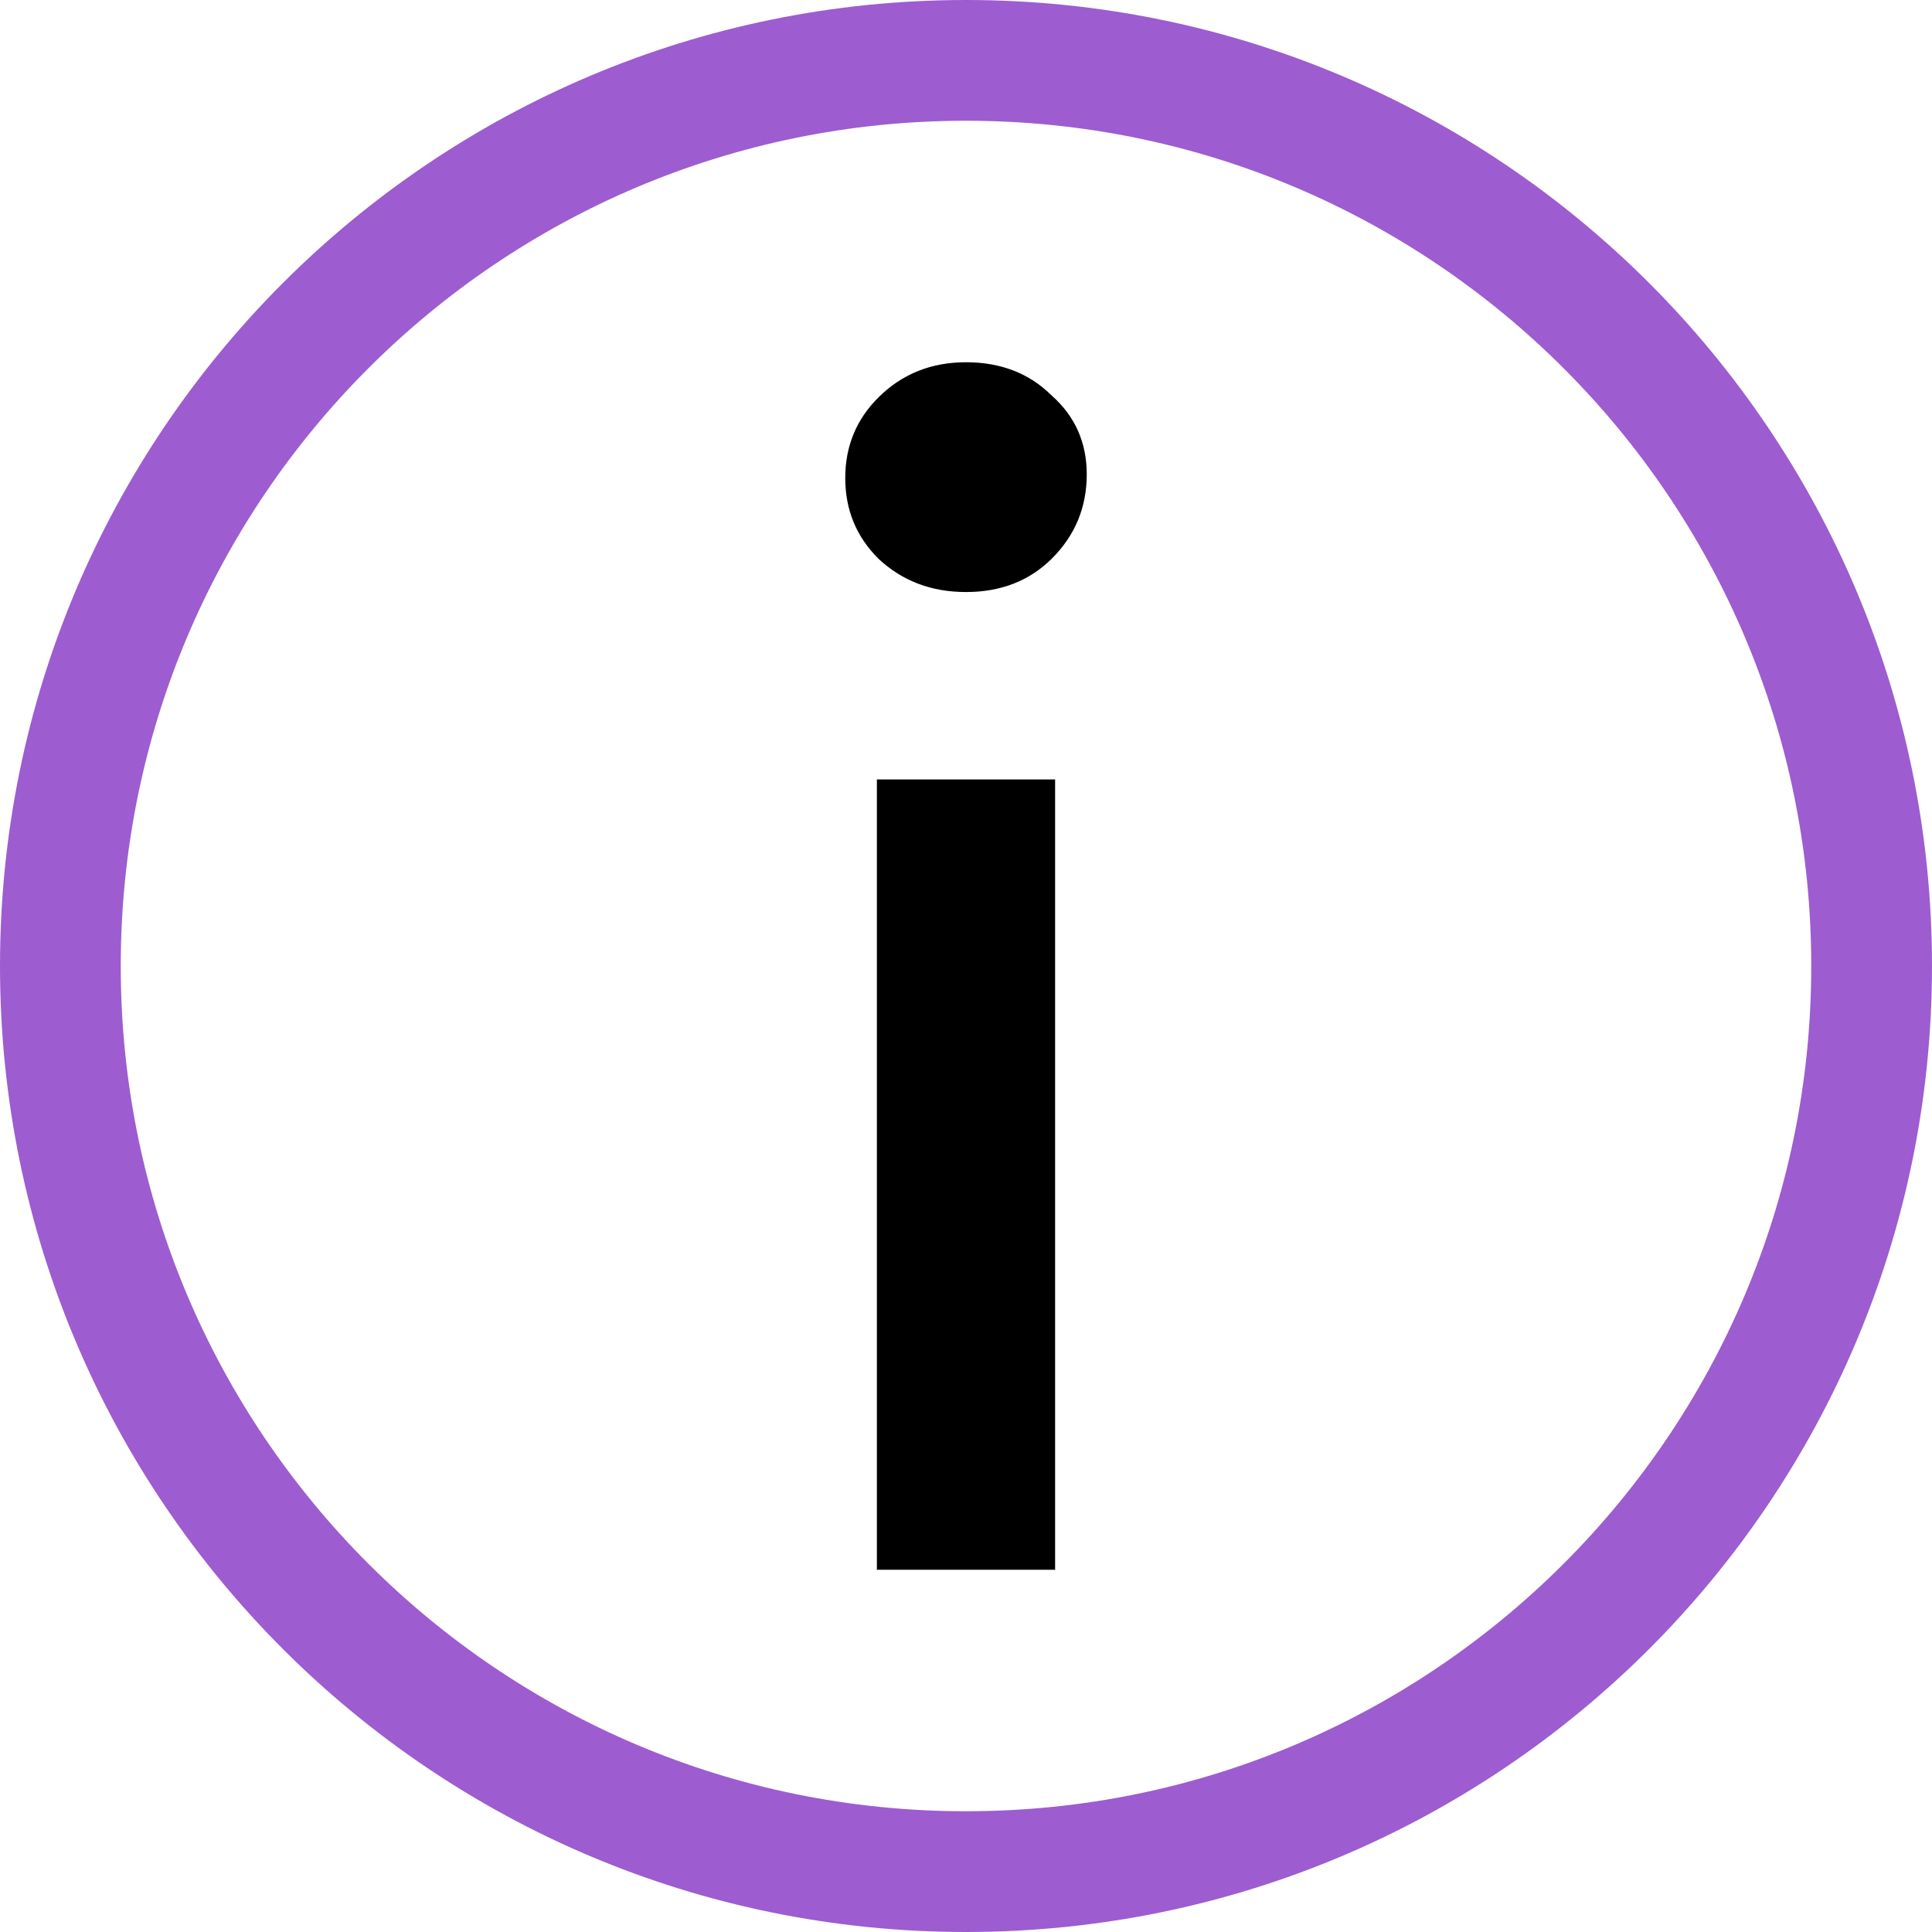
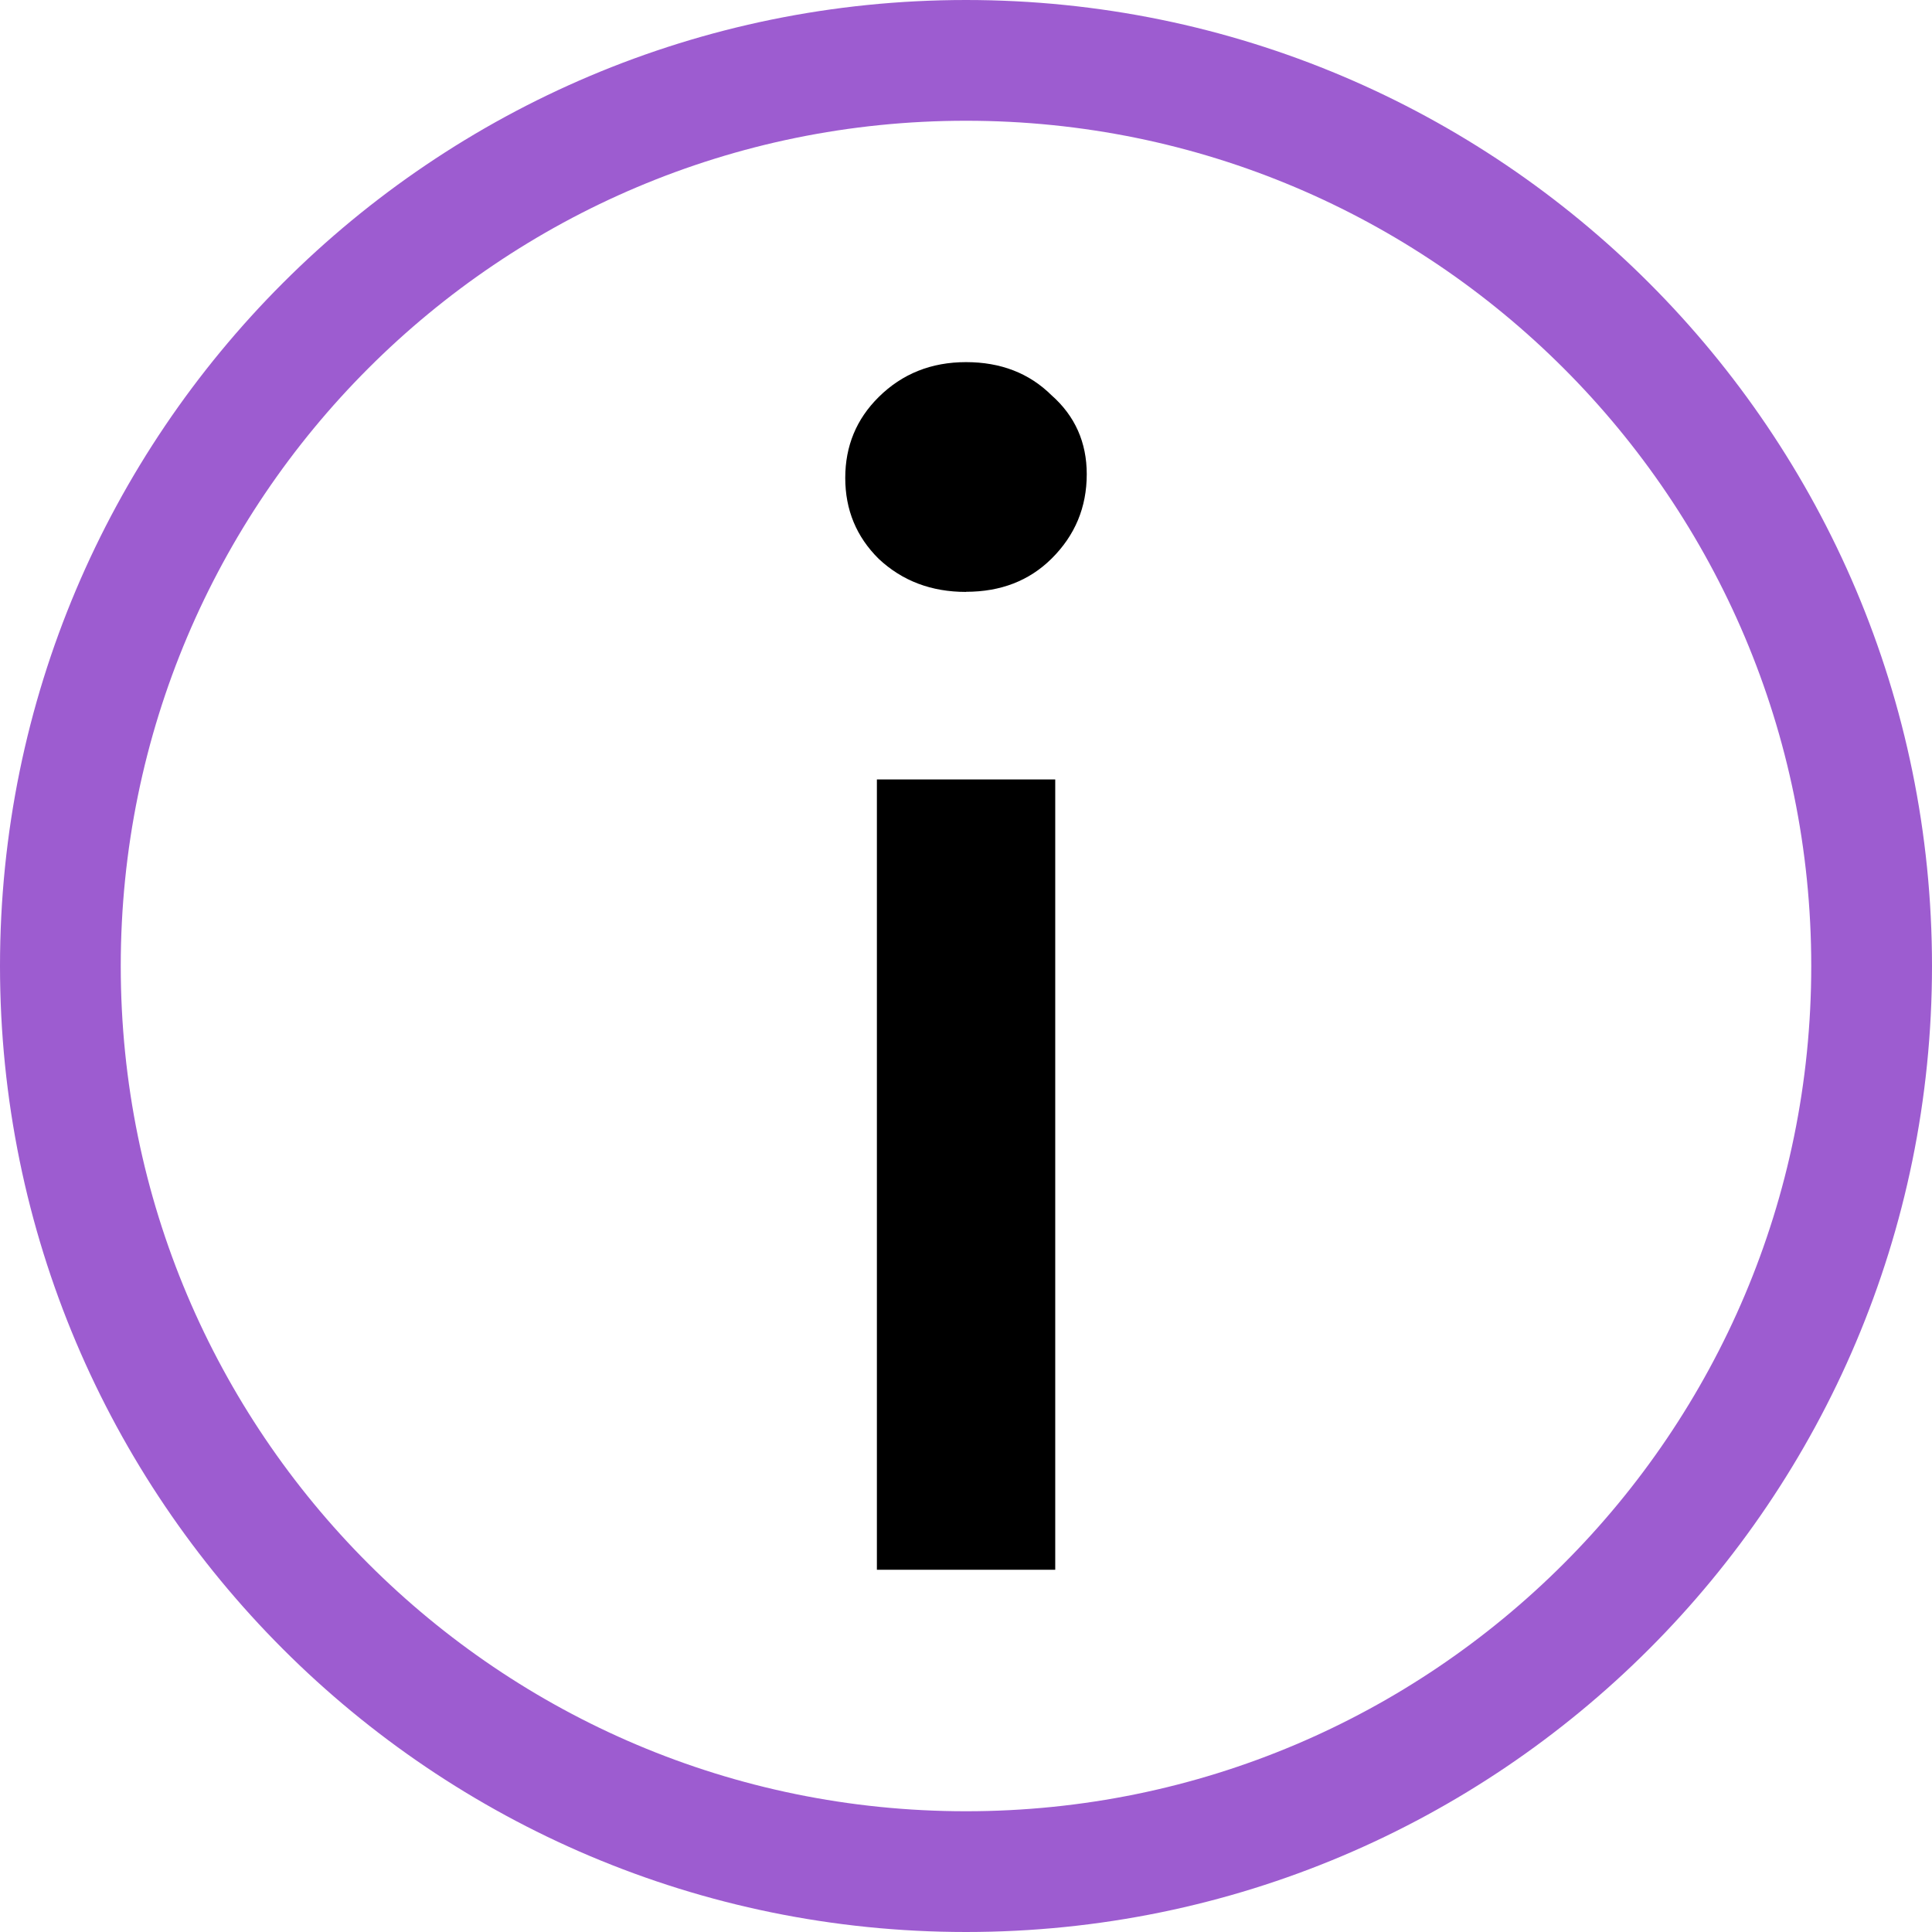
- <svg xmlns="http://www.w3.org/2000/svg" width="16" height="16" viewBox="0 0 16 16" fill="none">
-   <path d="M15.5 8C15.5 12.142 12.142 15.5 8 15.5C3.858 15.5 0.5 12.142 0.5 8C0.5 3.858 3.858 0.5 8 0.5C12.142 0.5 15.5 3.858 15.5 8Z" stroke="#9D5CD0" />
-   <path d="M7.262 6.455H8.738V13H7.262V6.455ZM8 4.903C7.713 4.903 7.472 4.811 7.277 4.629C7.092 4.446 7 4.223 7 3.959C7 3.695 7.092 3.472 7.277 3.289C7.472 3.096 7.713 3 8 3C8.287 3 8.523 3.091 8.708 3.274C8.903 3.446 9 3.665 9 3.928C9 4.202 8.903 4.436 8.708 4.629C8.523 4.811 8.287 4.903 8 4.903Z" fill="black" />
+ <svg xmlns="http://www.w3.org/2000/svg" fill="none" height="16" viewBox="0 0 16 16" width="16">
+   <path d="m15.5 8c0 4.142-3.358 7.5-7.5 7.5-4.142 0-7.5-3.358-7.5-7.5 0-4.142 3.358-7.5 7.5-7.5 4.142 0 7.5 3.358 7.5 7.5z" stroke="#9d5cd0" />
+   <path d="m7.262 6.455h1.477v6.545h-1.477zm.738-1.553c-.287 0-.528-.091-.723-.274-.185-.183-.277-.406-.277-.67 0-.264.092-.487.277-.67.195-.193.436-.289.723-.289s.523.091.708.274c.195.172.292.391.292.654 0 .274-.097.507-.292.7-.185.183-.421.274-.708.274z" fill="#000" />
</svg>
